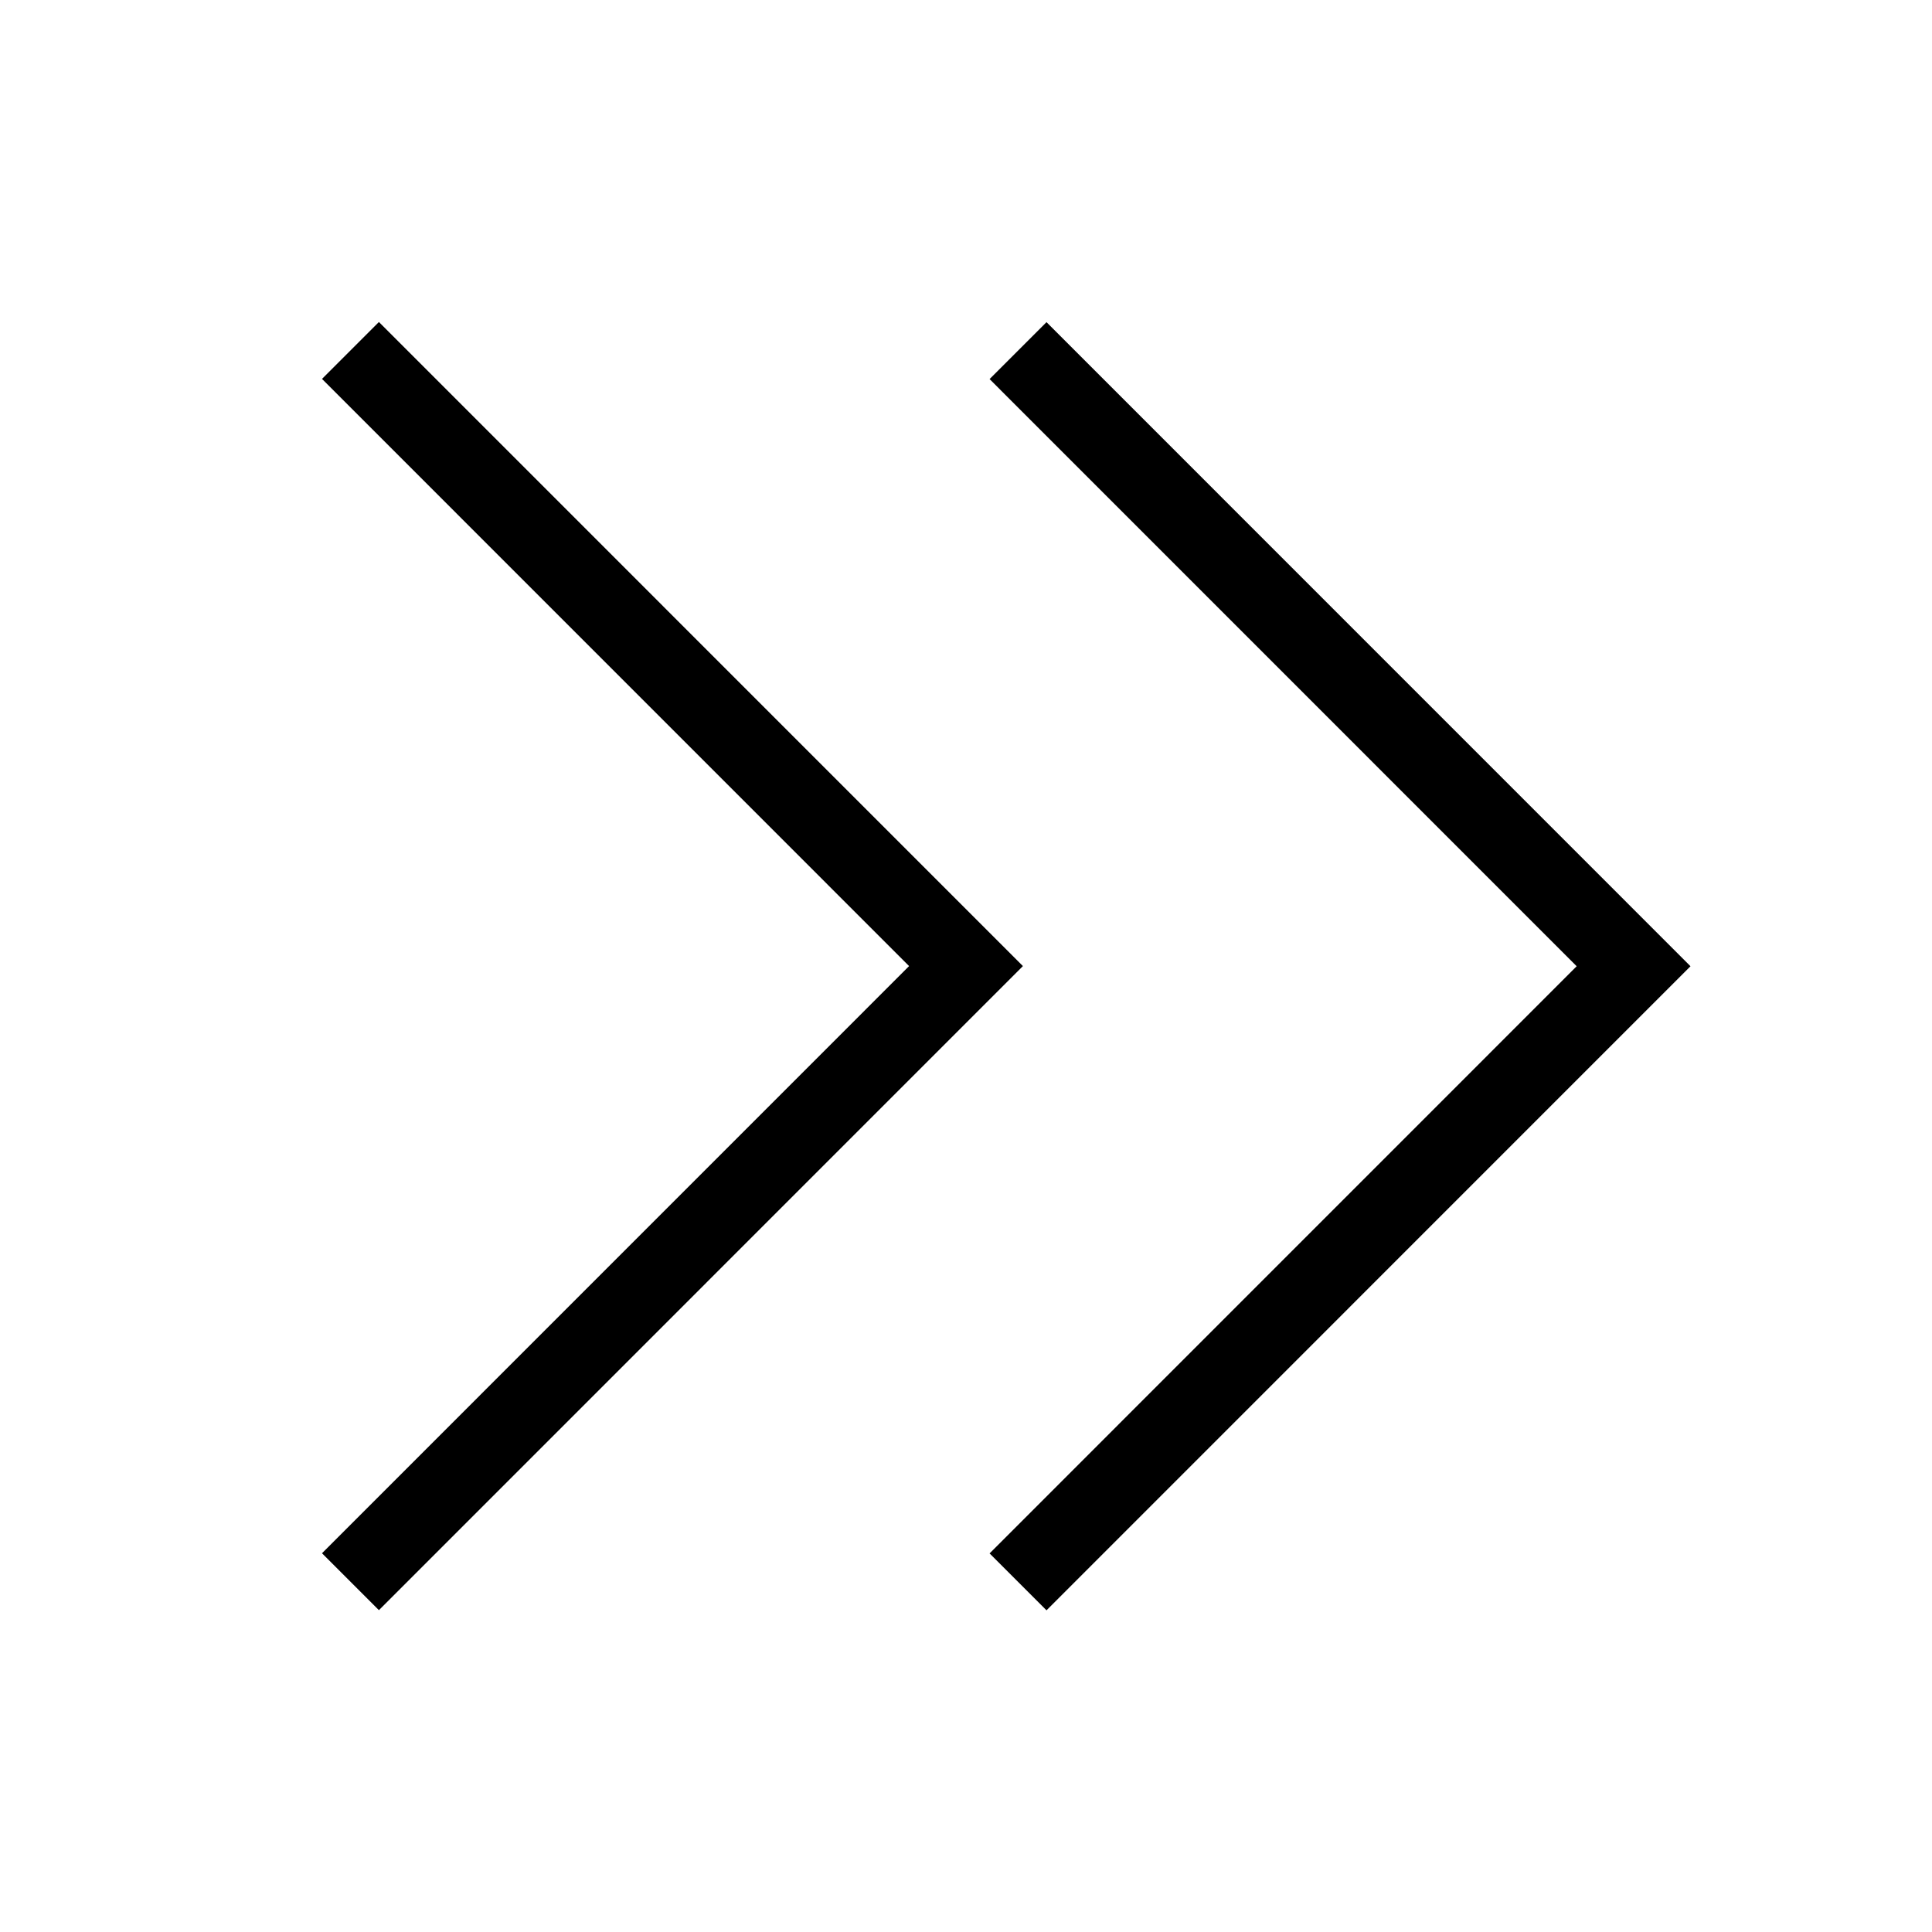
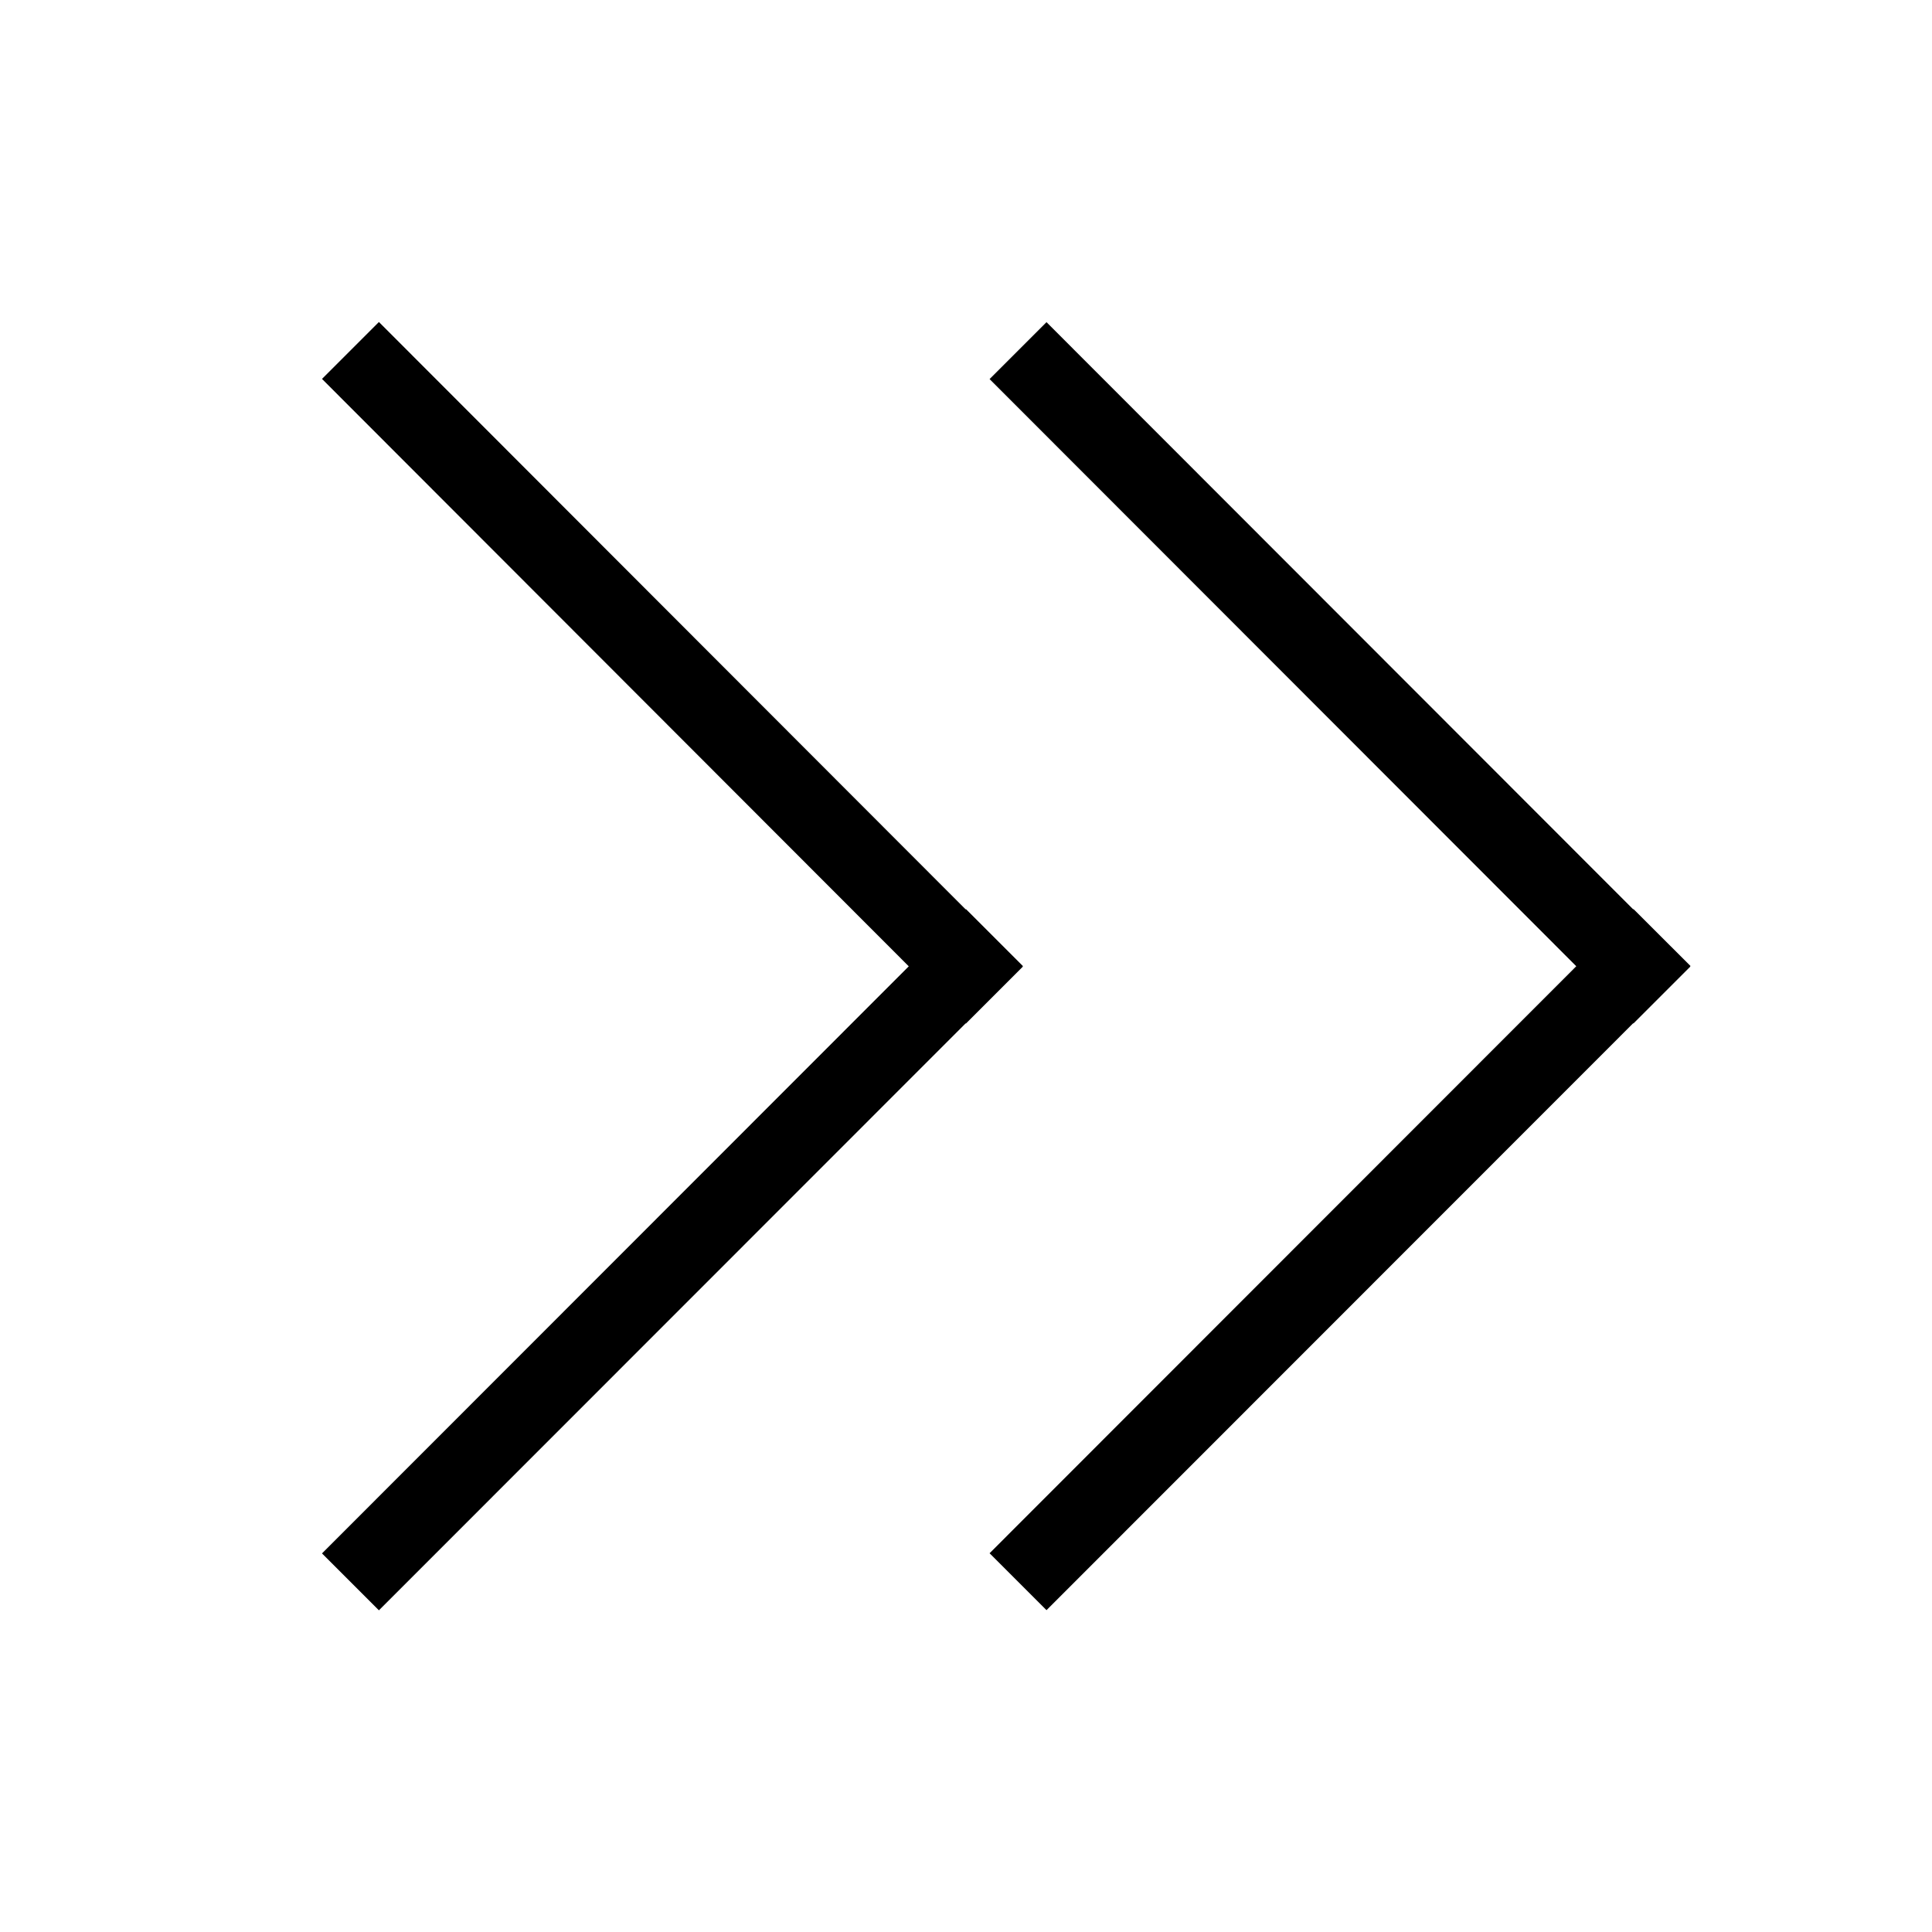
<svg xmlns="http://www.w3.org/2000/svg" width="24" height="24" viewBox="0 0 24 24">
-   <path fill-rule="evenodd" d="M12,4.002 L12.707,4.709 L5.414,12.003 L12.707,19.297 L12,20.004 L4,12.003 L12,4.002 Z M20.293,4 L21,4.707 L13.707,12.001 L21,19.295 L20.293,20.002 L12.293,12.001 L20.293,4 Z" transform="matrix(-1 0 0 1 25 0)" />
+   <path fill-rule="evenodd" d="M4.707,4 L11.996,11.297 L12,11.294 L12.707,12.001 L12.703,12.004 L12.706,12.008 L11.999,12.715 L11.996,12.712 L4.707,20.004 L4,19.297 L11.289,12.004 L4,4.707 L4.707,4 Z M13,4.002 L20.288,11.296 L20.292,11.293 L21,12 L20.995,12.003 L20.998,12.007 L20.291,12.714 L20.288,12.711 L13,20.002 L12.293,19.295 L19.581,12.003 L12.293,4.709 L13,4.002 Z" />
</svg>
